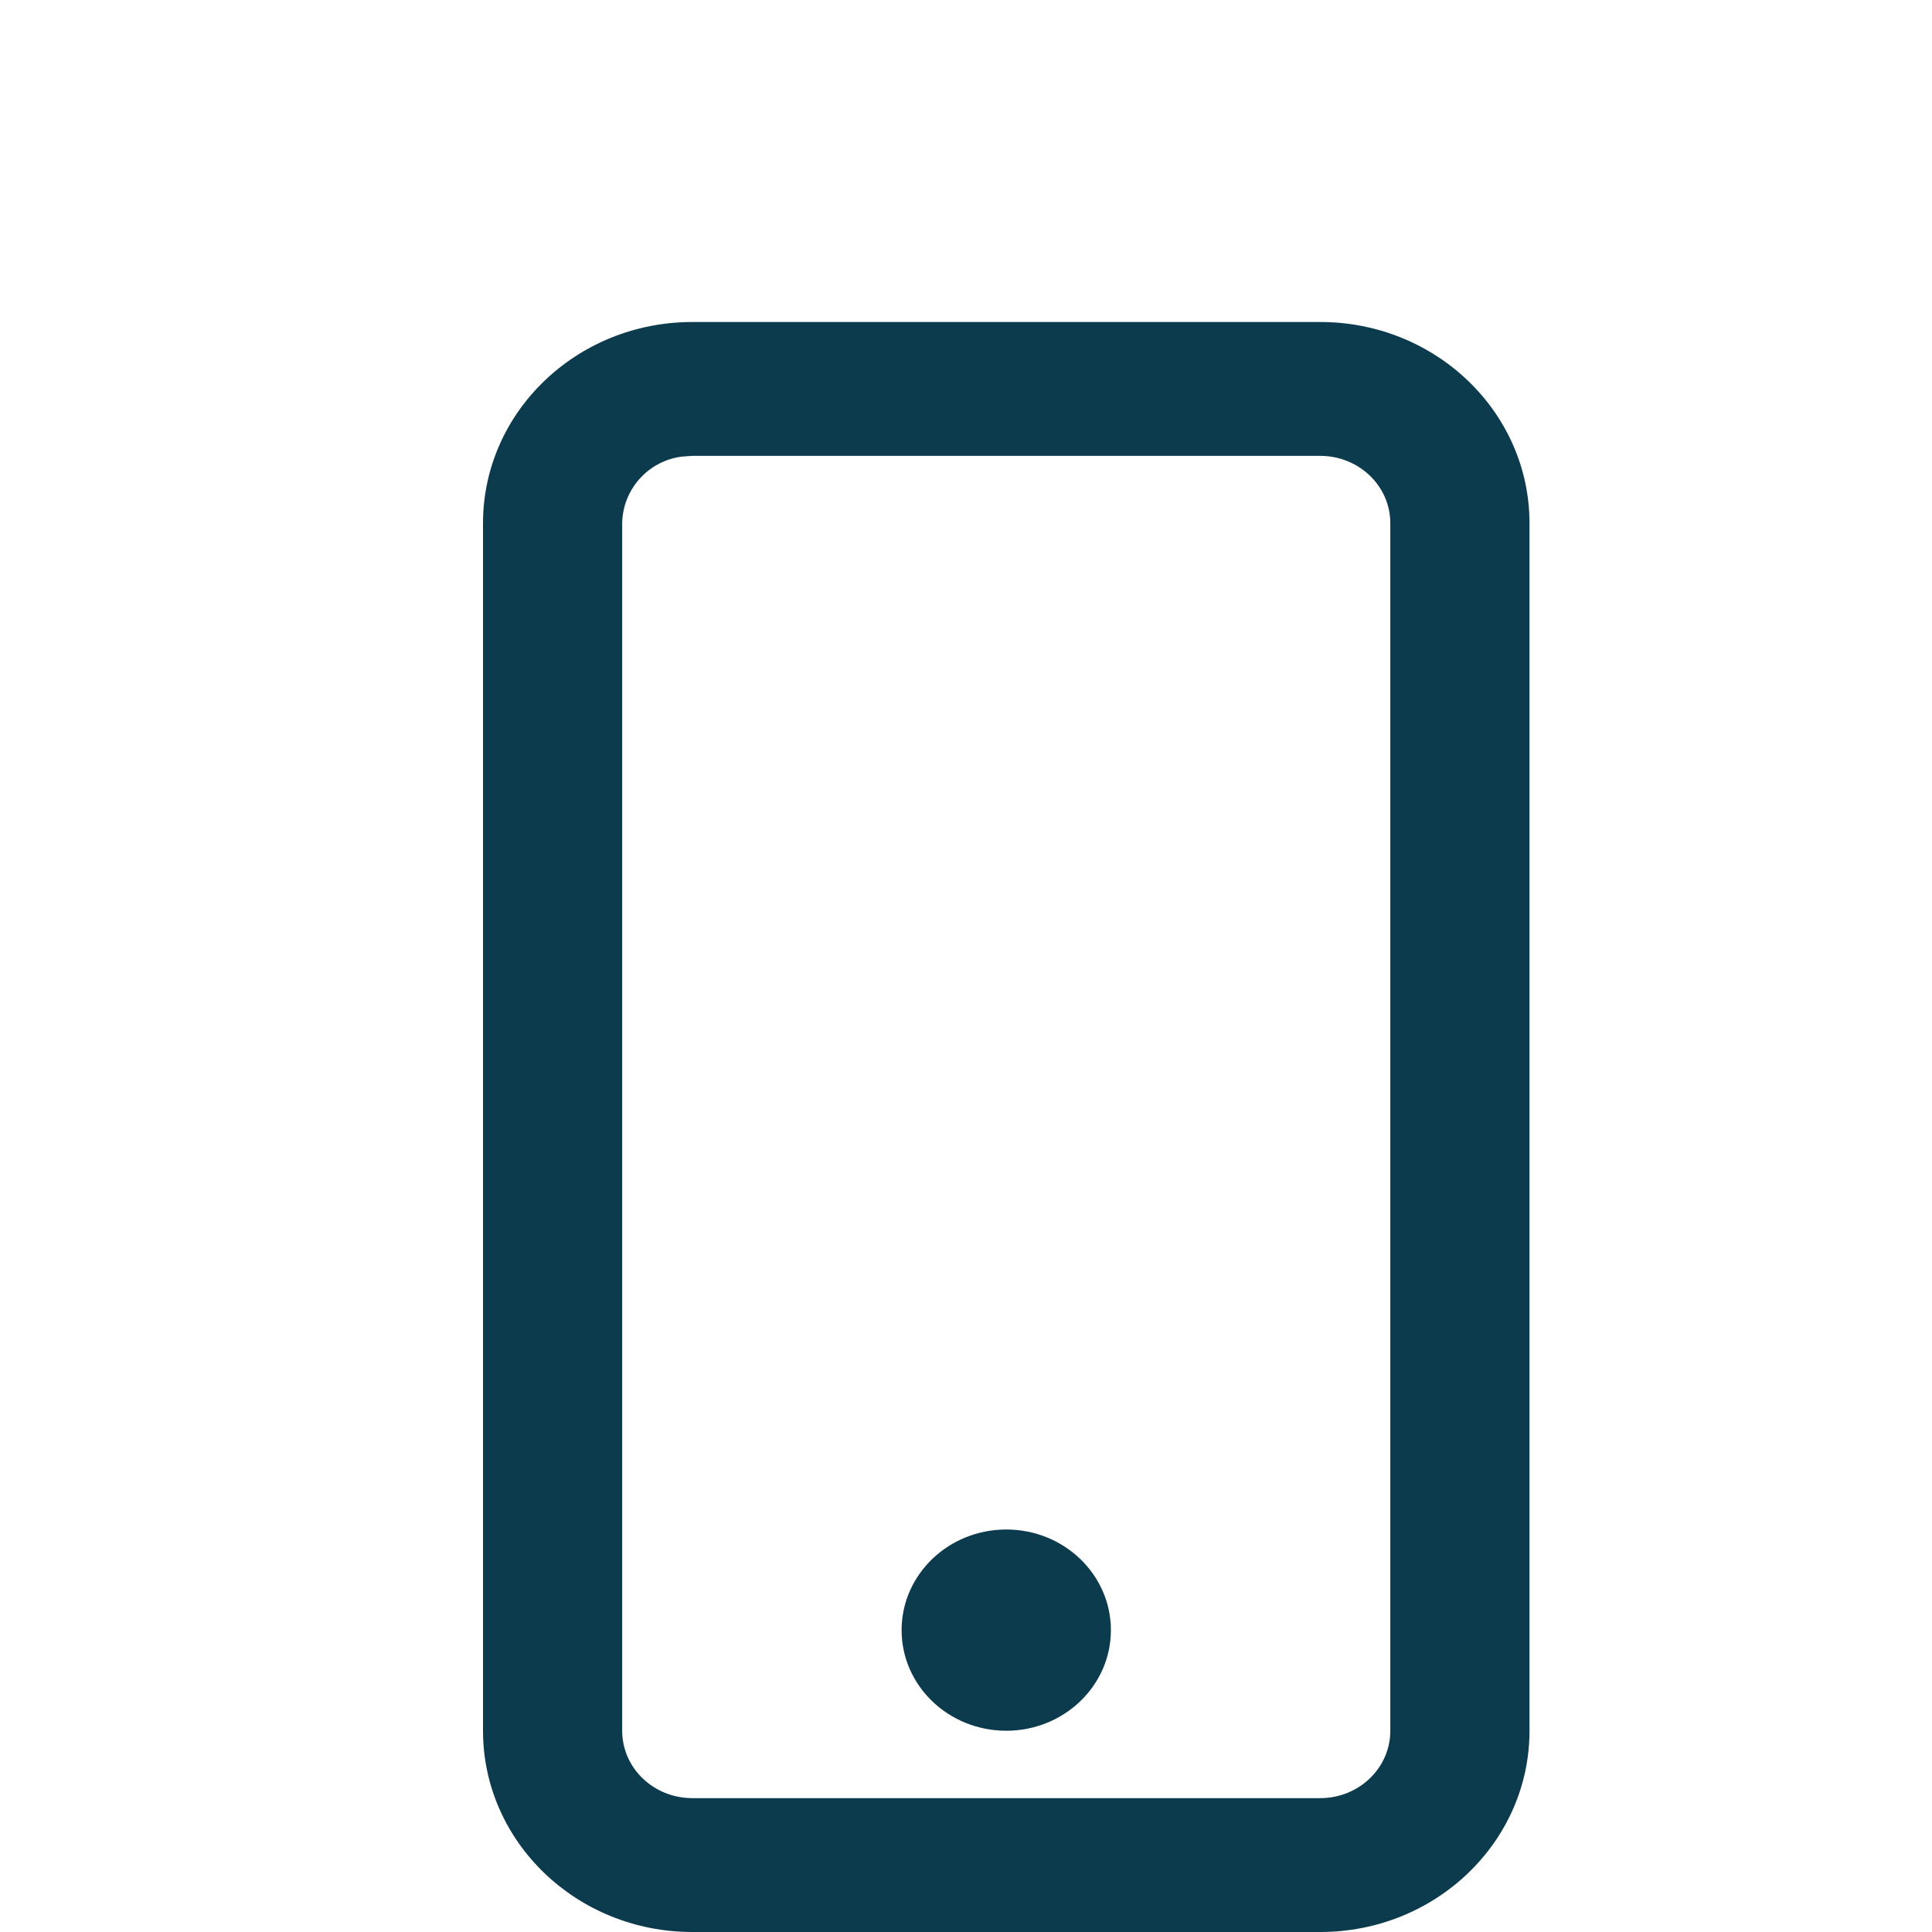
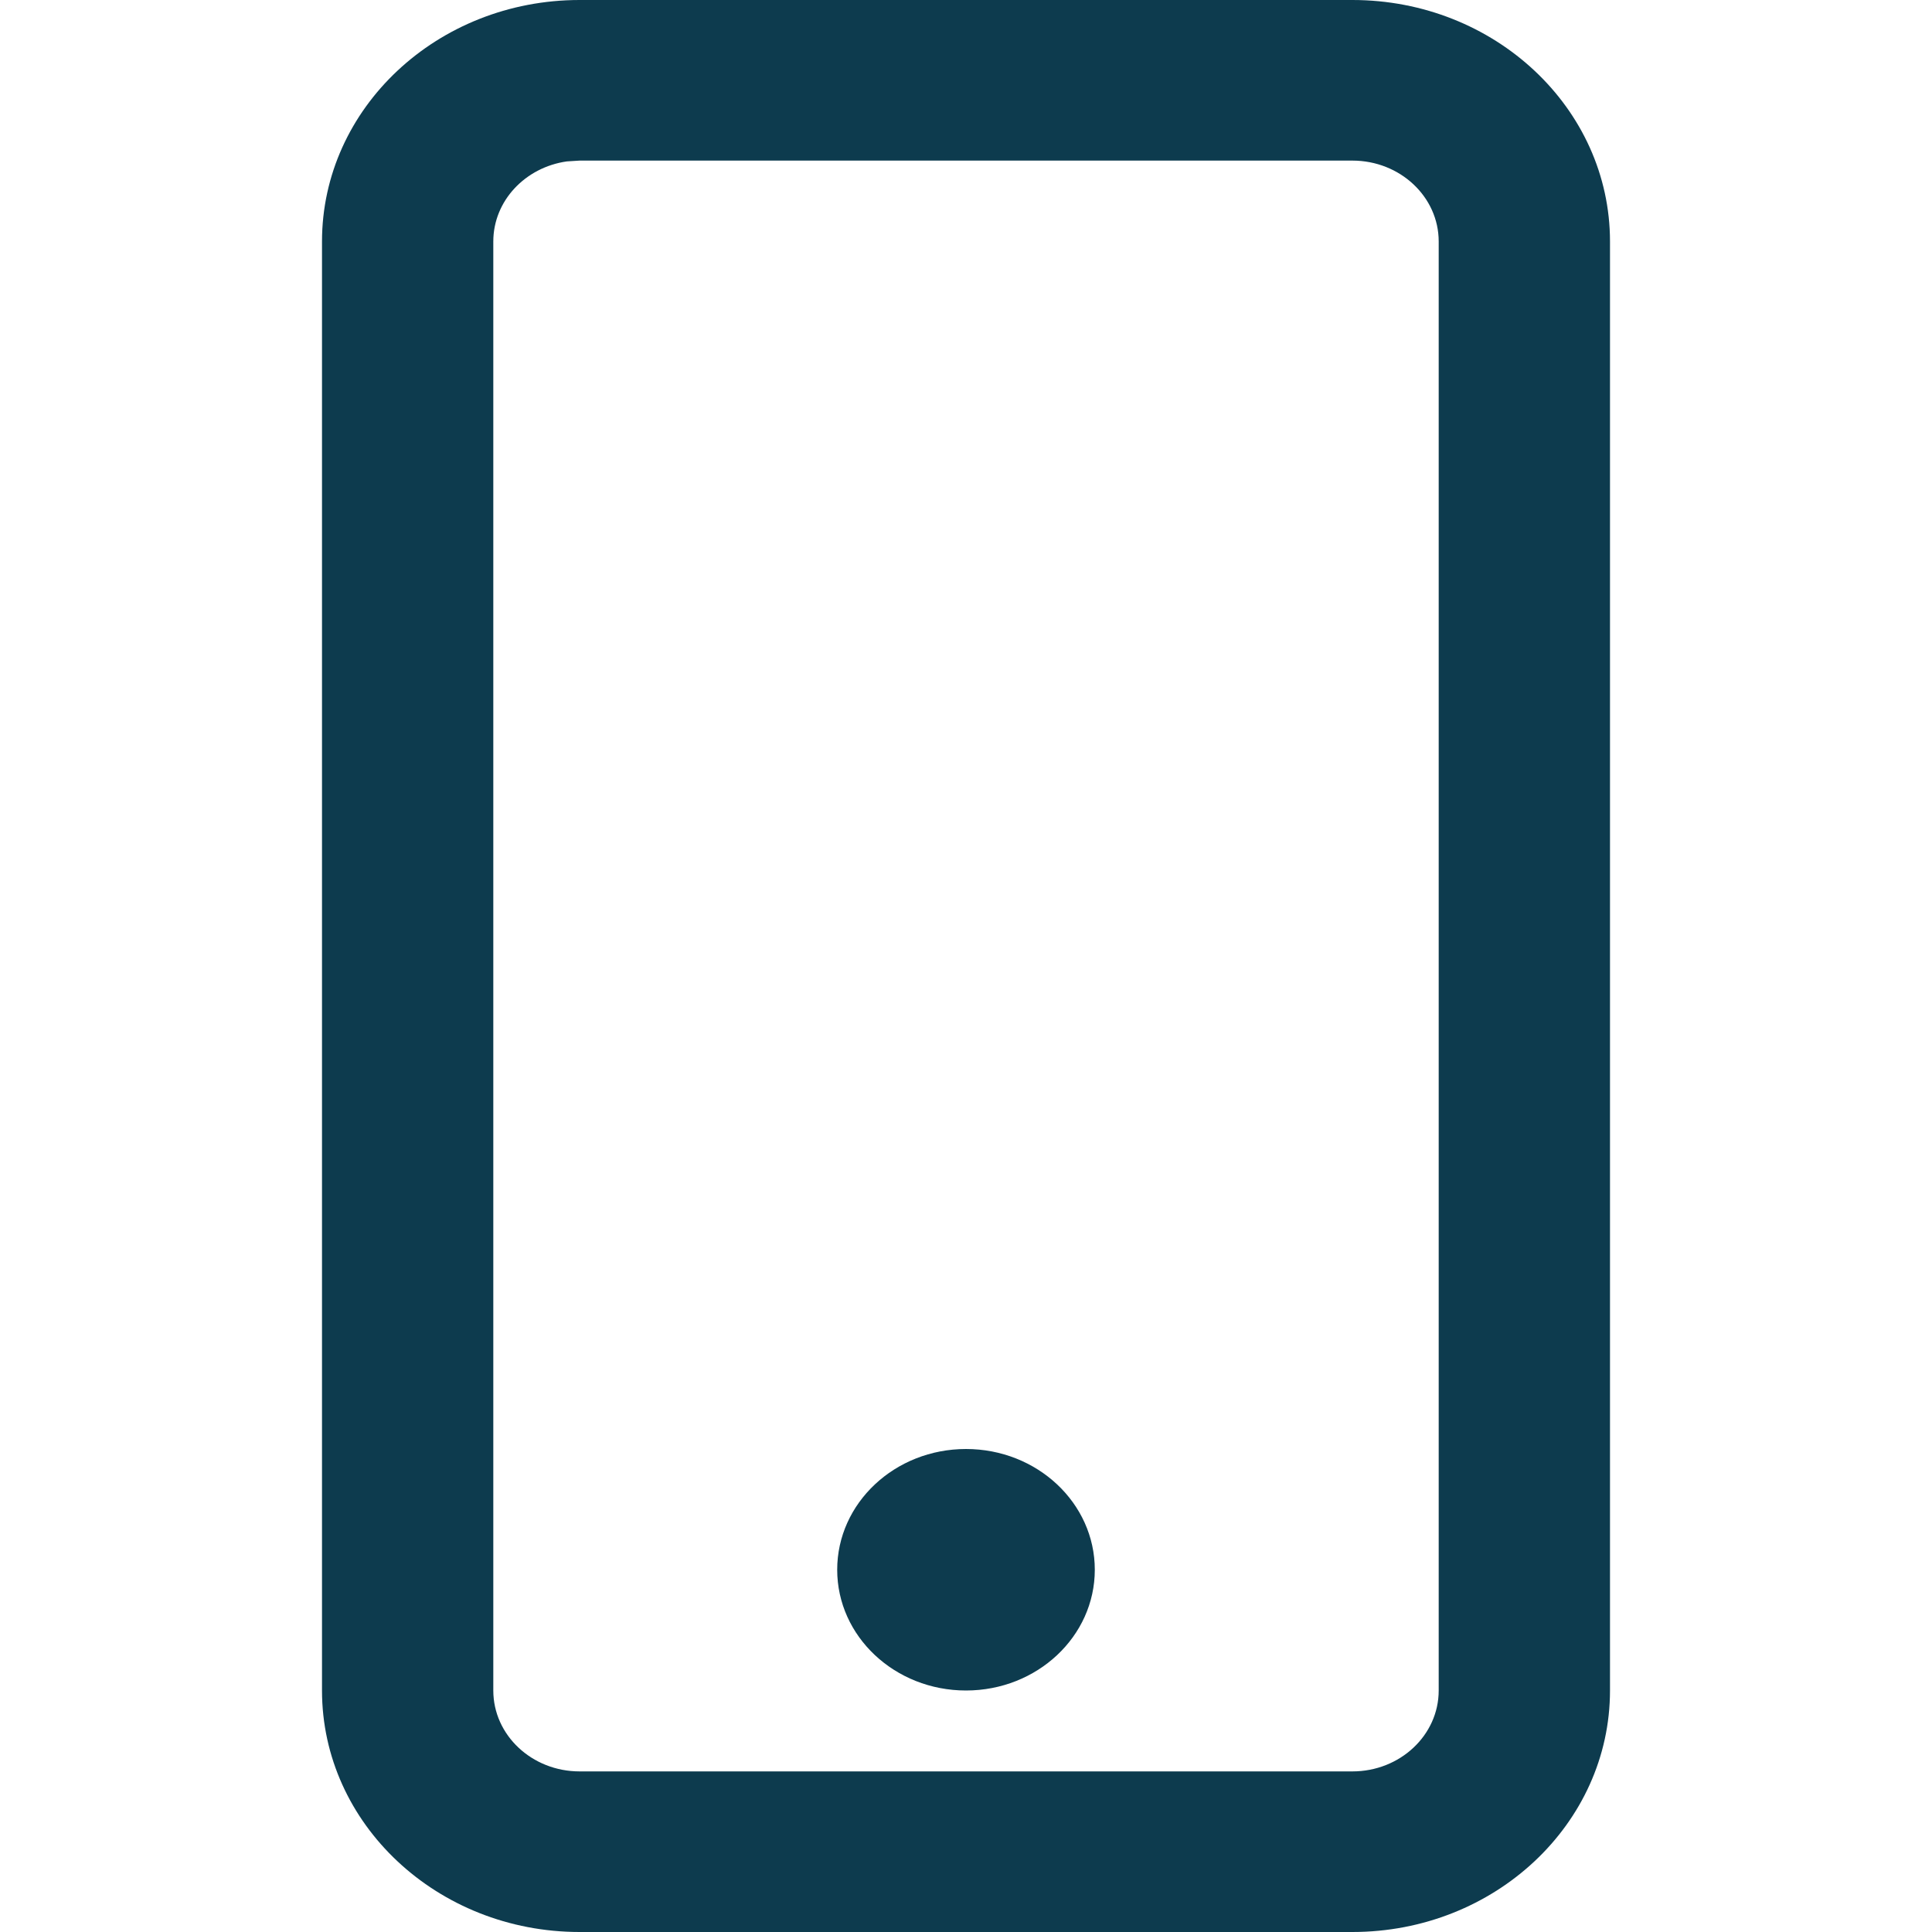
<svg xmlns="http://www.w3.org/2000/svg" width="24" height="24" viewBox="0 0 24 24">
-   <path fill="#0D3B4E" fill-rule="evenodd" d="M16.4 4C17.836 4 19 5.12 19 6.5v15c0 1.38-1.164 2.5-2.6 2.5H8.6C7.164 24 6 22.88 6 21.5v-15C6 5.12 7.164 4 8.6 4h7.8zm0 1.663H8.6l-.129.009a.849.849 0 0 0-.742.828v15c0 .463.39.837.871.837h7.8c.481 0 .871-.374.871-.837v-15c0-.463-.39-.837-.871-.837zM12.5 19c.718 0 1.3.56 1.3 1.25s-.582 1.25-1.3 1.25c-.718 0-1.3-.56-1.3-1.25S11.782 19 12.5 19z" />
+   <path fill="#0D3B4E" fill-rule="evenodd" d="M16.8 0C18.567 0 20 1.343 20 3v18c0 1.657-1.433 3-3.2 3H7.2C5.433 24 4 22.657 4 21V3c0-1.657 1.433-3 3.2-3h9.6zm0 1.995H7.2l-.158.01c-.517.073-.914.49-.914.995v18c0 .555.48 1.005 1.072 1.005h9.6c.592 0 1.072-.45 1.072-1.005V3c0-.555-.48-1.005-1.072-1.005zM12 18c.884 0 1.6.672 1.6 1.5S12.884 21 12 21c-.884 0-1.6-.672-1.6-1.5S11.116 18 12 18z" />
</svg>
